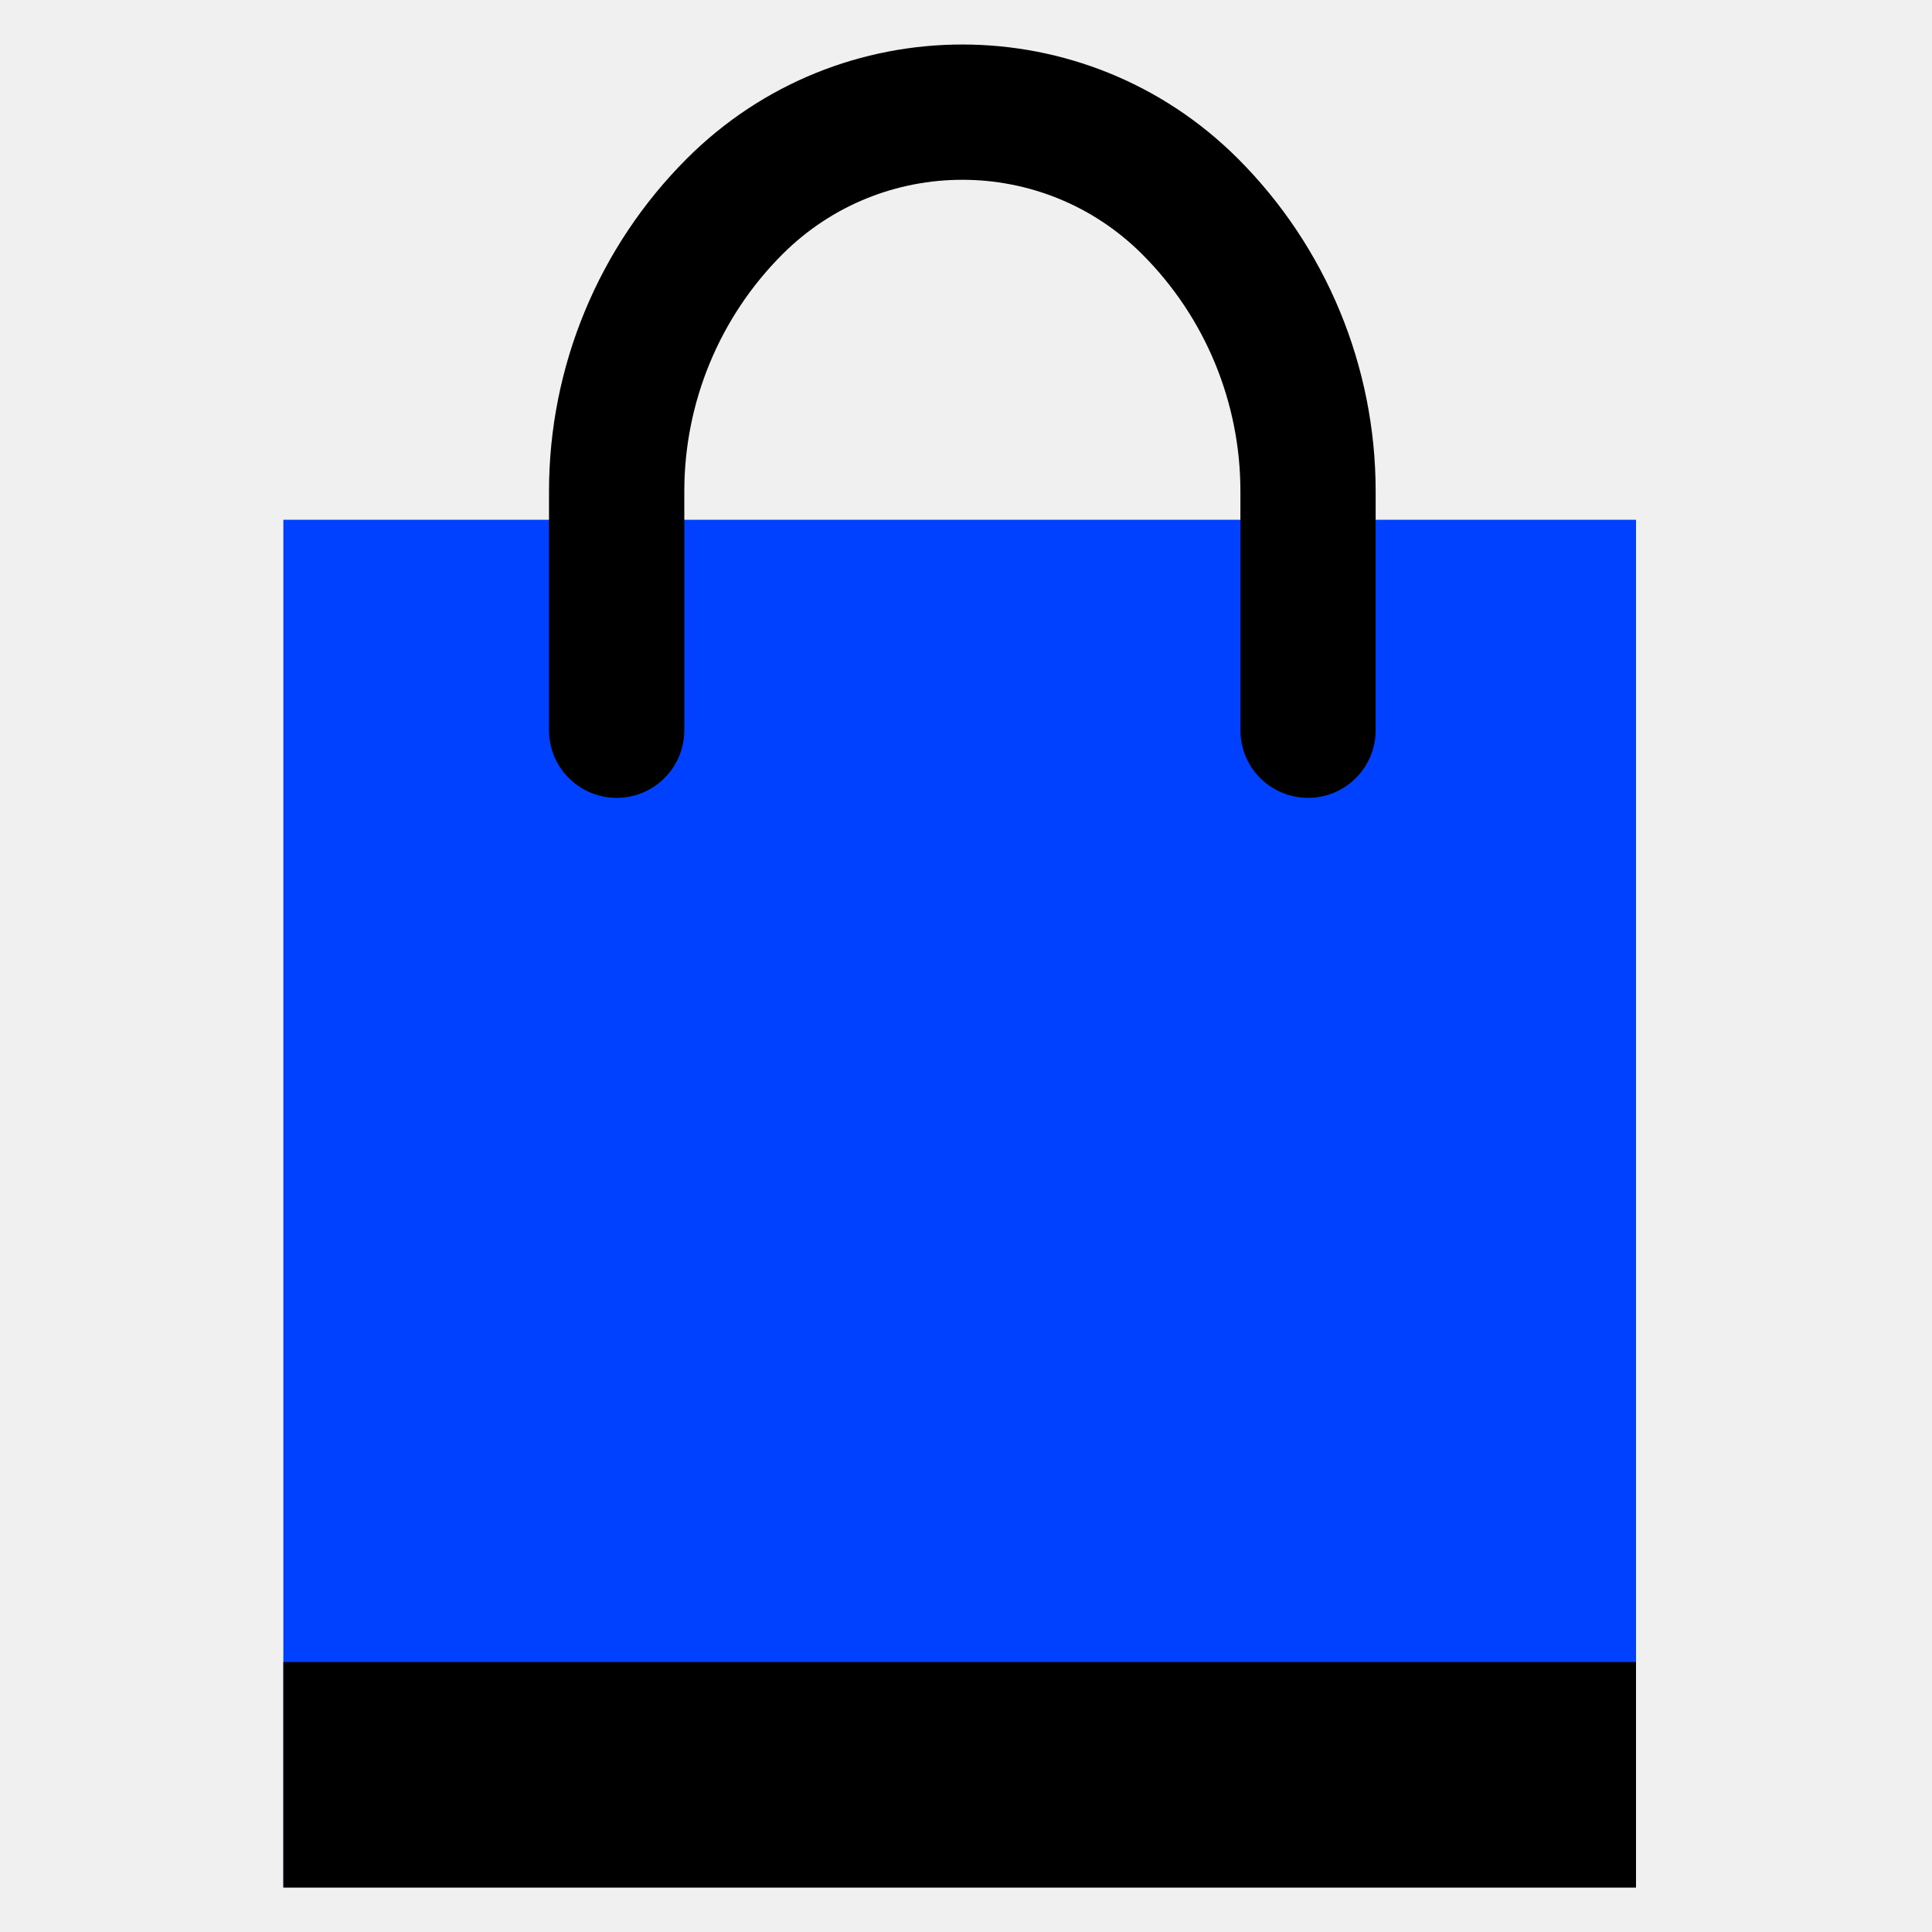
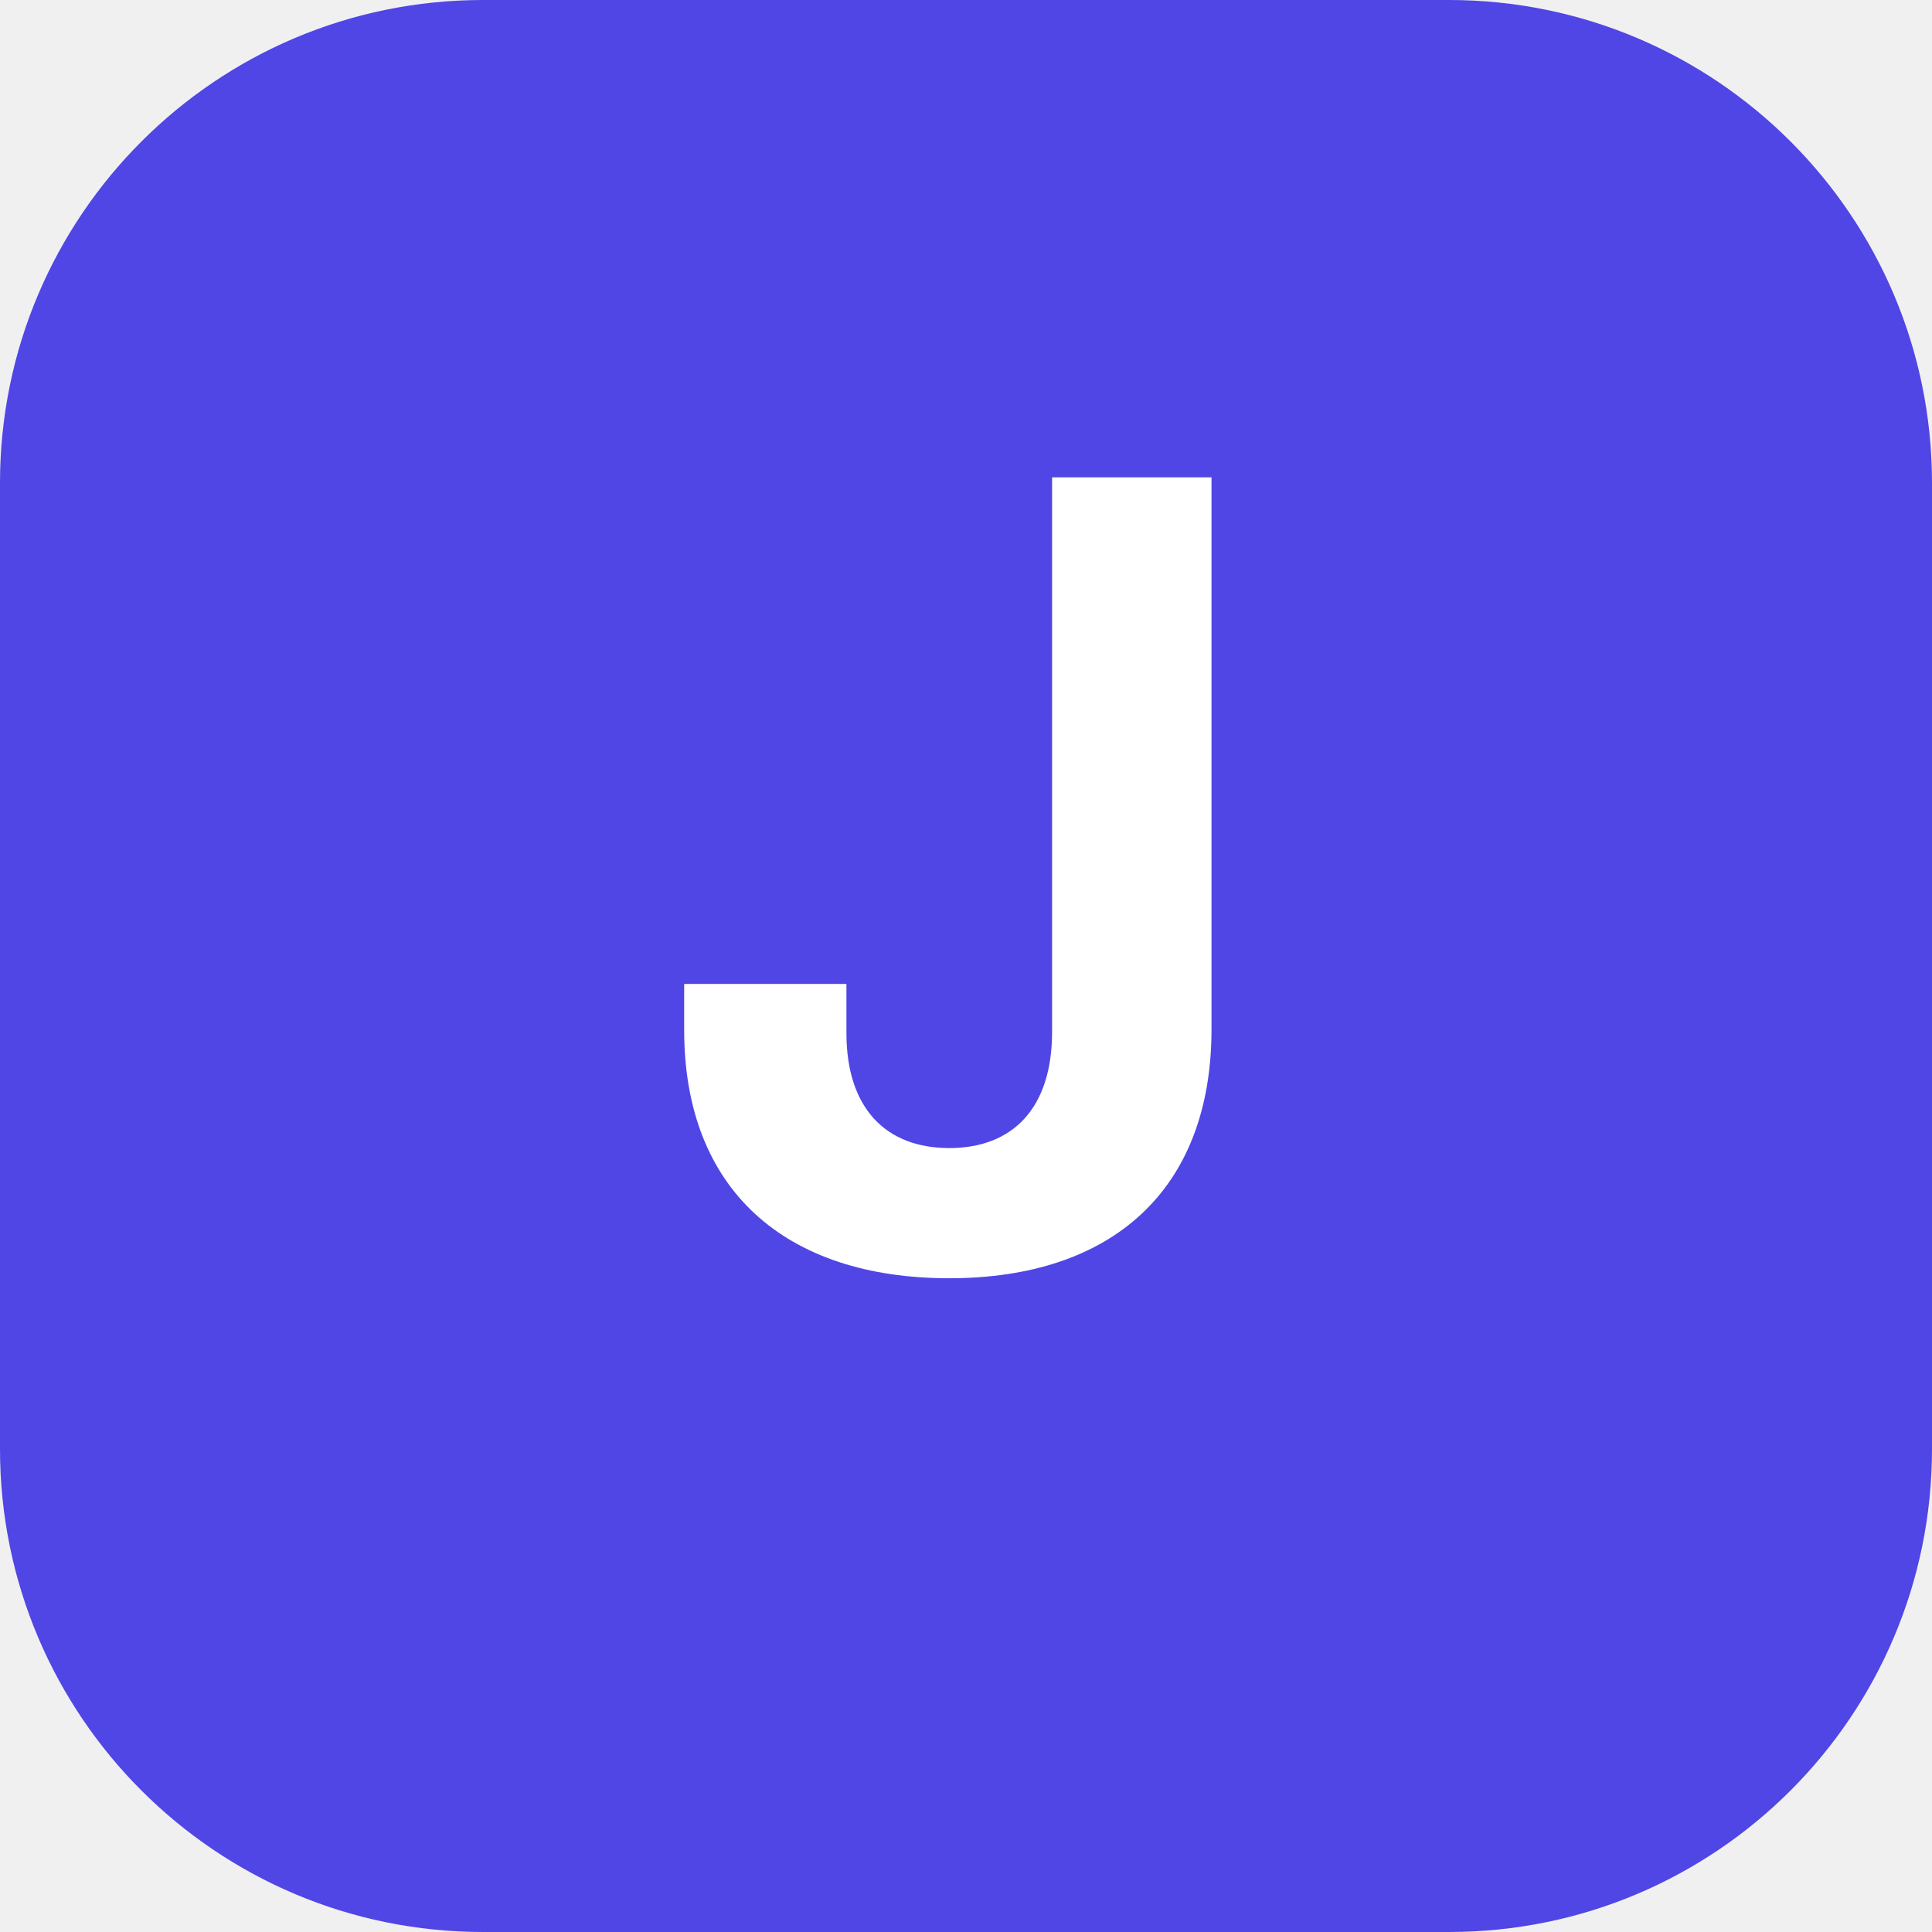
- <svg xmlns="http://www.w3.org/2000/svg" width="30" height="30" viewBox="0 0 30 30" fill="none">
-   <rect x="4.4" y="8.071" width="21.004" height="21.237" fill="#0041FF" />
-   <path fill-rule="evenodd" clip-rule="evenodd" d="M17.737 3.949C16.194 2.406 13.692 2.406 12.149 3.949C11.174 4.924 10.626 6.248 10.626 7.627V11.339C10.626 11.919 10.156 12.389 9.576 12.389C8.996 12.389 8.525 11.919 8.525 11.339V7.627C8.525 5.69 9.295 3.833 10.664 2.464C13.027 0.1 16.859 0.1 19.223 2.464C20.592 3.833 21.361 5.69 21.361 7.627V11.339C21.361 11.919 20.891 12.389 20.311 12.389C19.731 12.389 19.261 11.919 19.261 11.339V7.627C19.261 6.248 18.713 4.924 17.737 3.949Z" fill="black" />
-   <rect x="4.4" y="25.808" width="21.004" height="3.501" fill="black" />
+ <svg xmlns="http://www.w3.org/2000/svg" width="32" height="32" viewBox="0 0 32 32" fill="none">
+   <rect width="32" height="32" rx="8" fill="#4F46E5" />
+   <text x="16" y="21" text-anchor="middle" font-family="Inter, Arial, sans-serif" font-size="18" font-weight="700" fill="#FFFFFF">J</text>
</svg>
